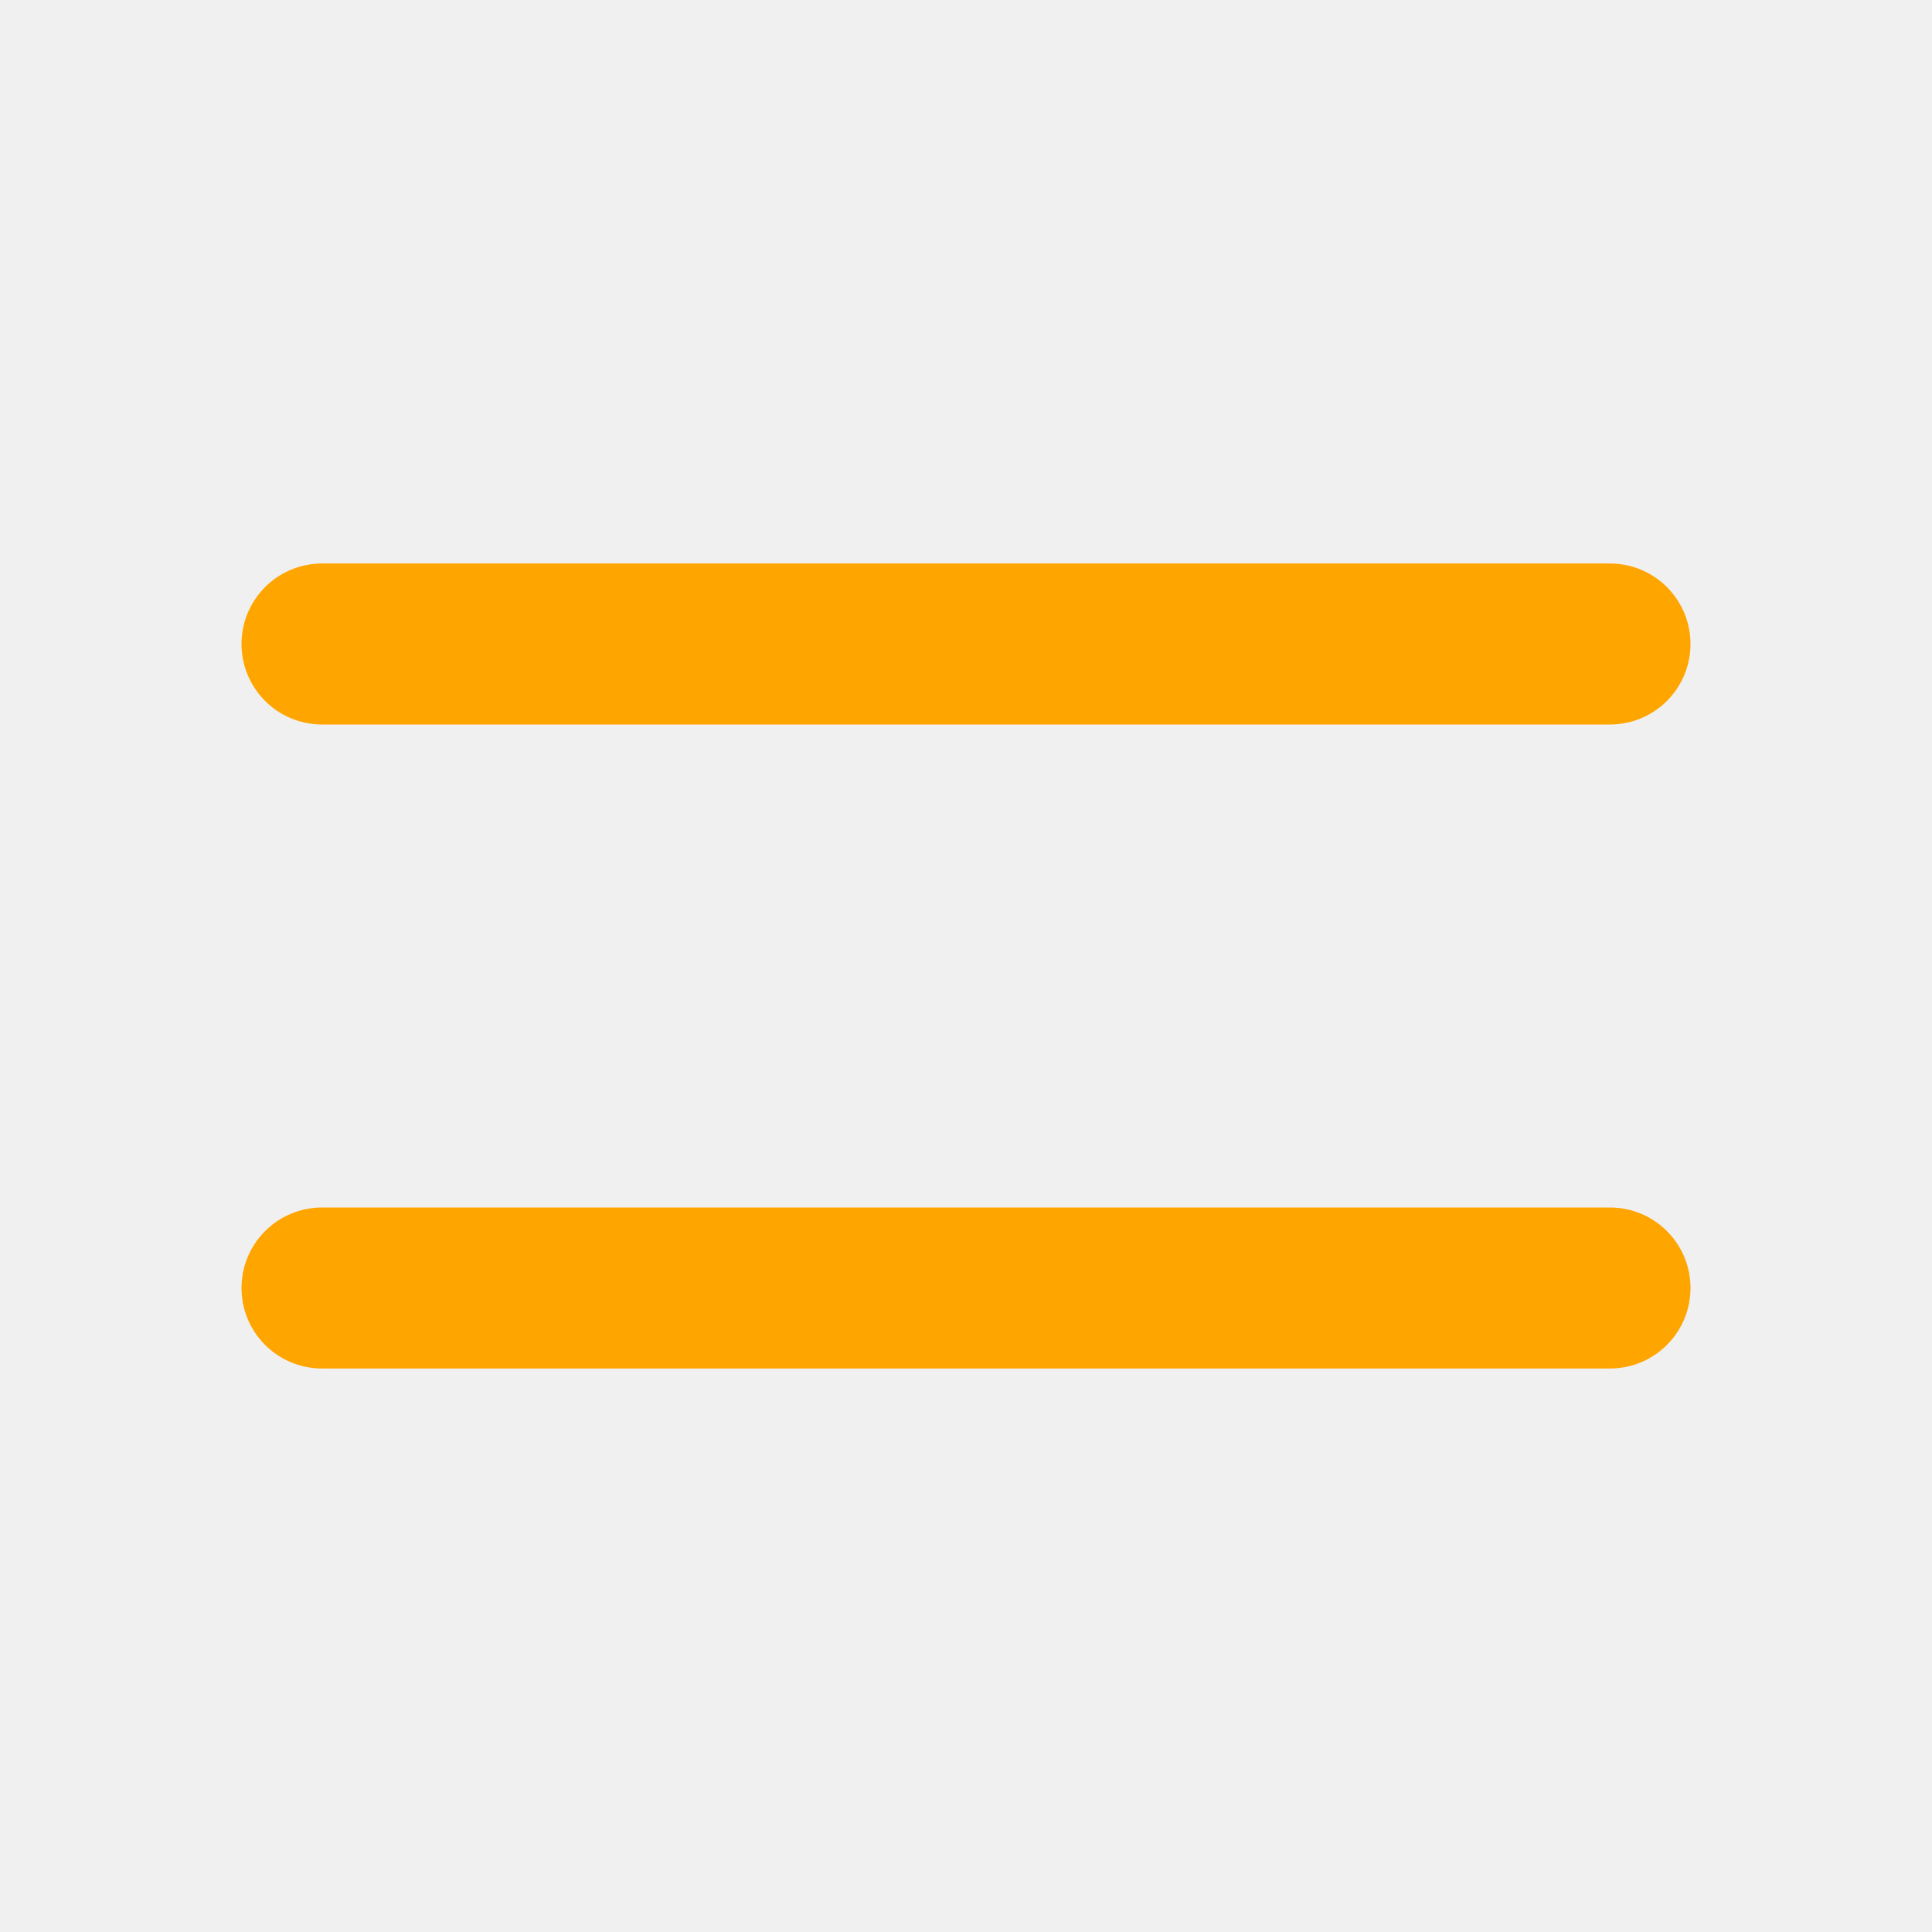
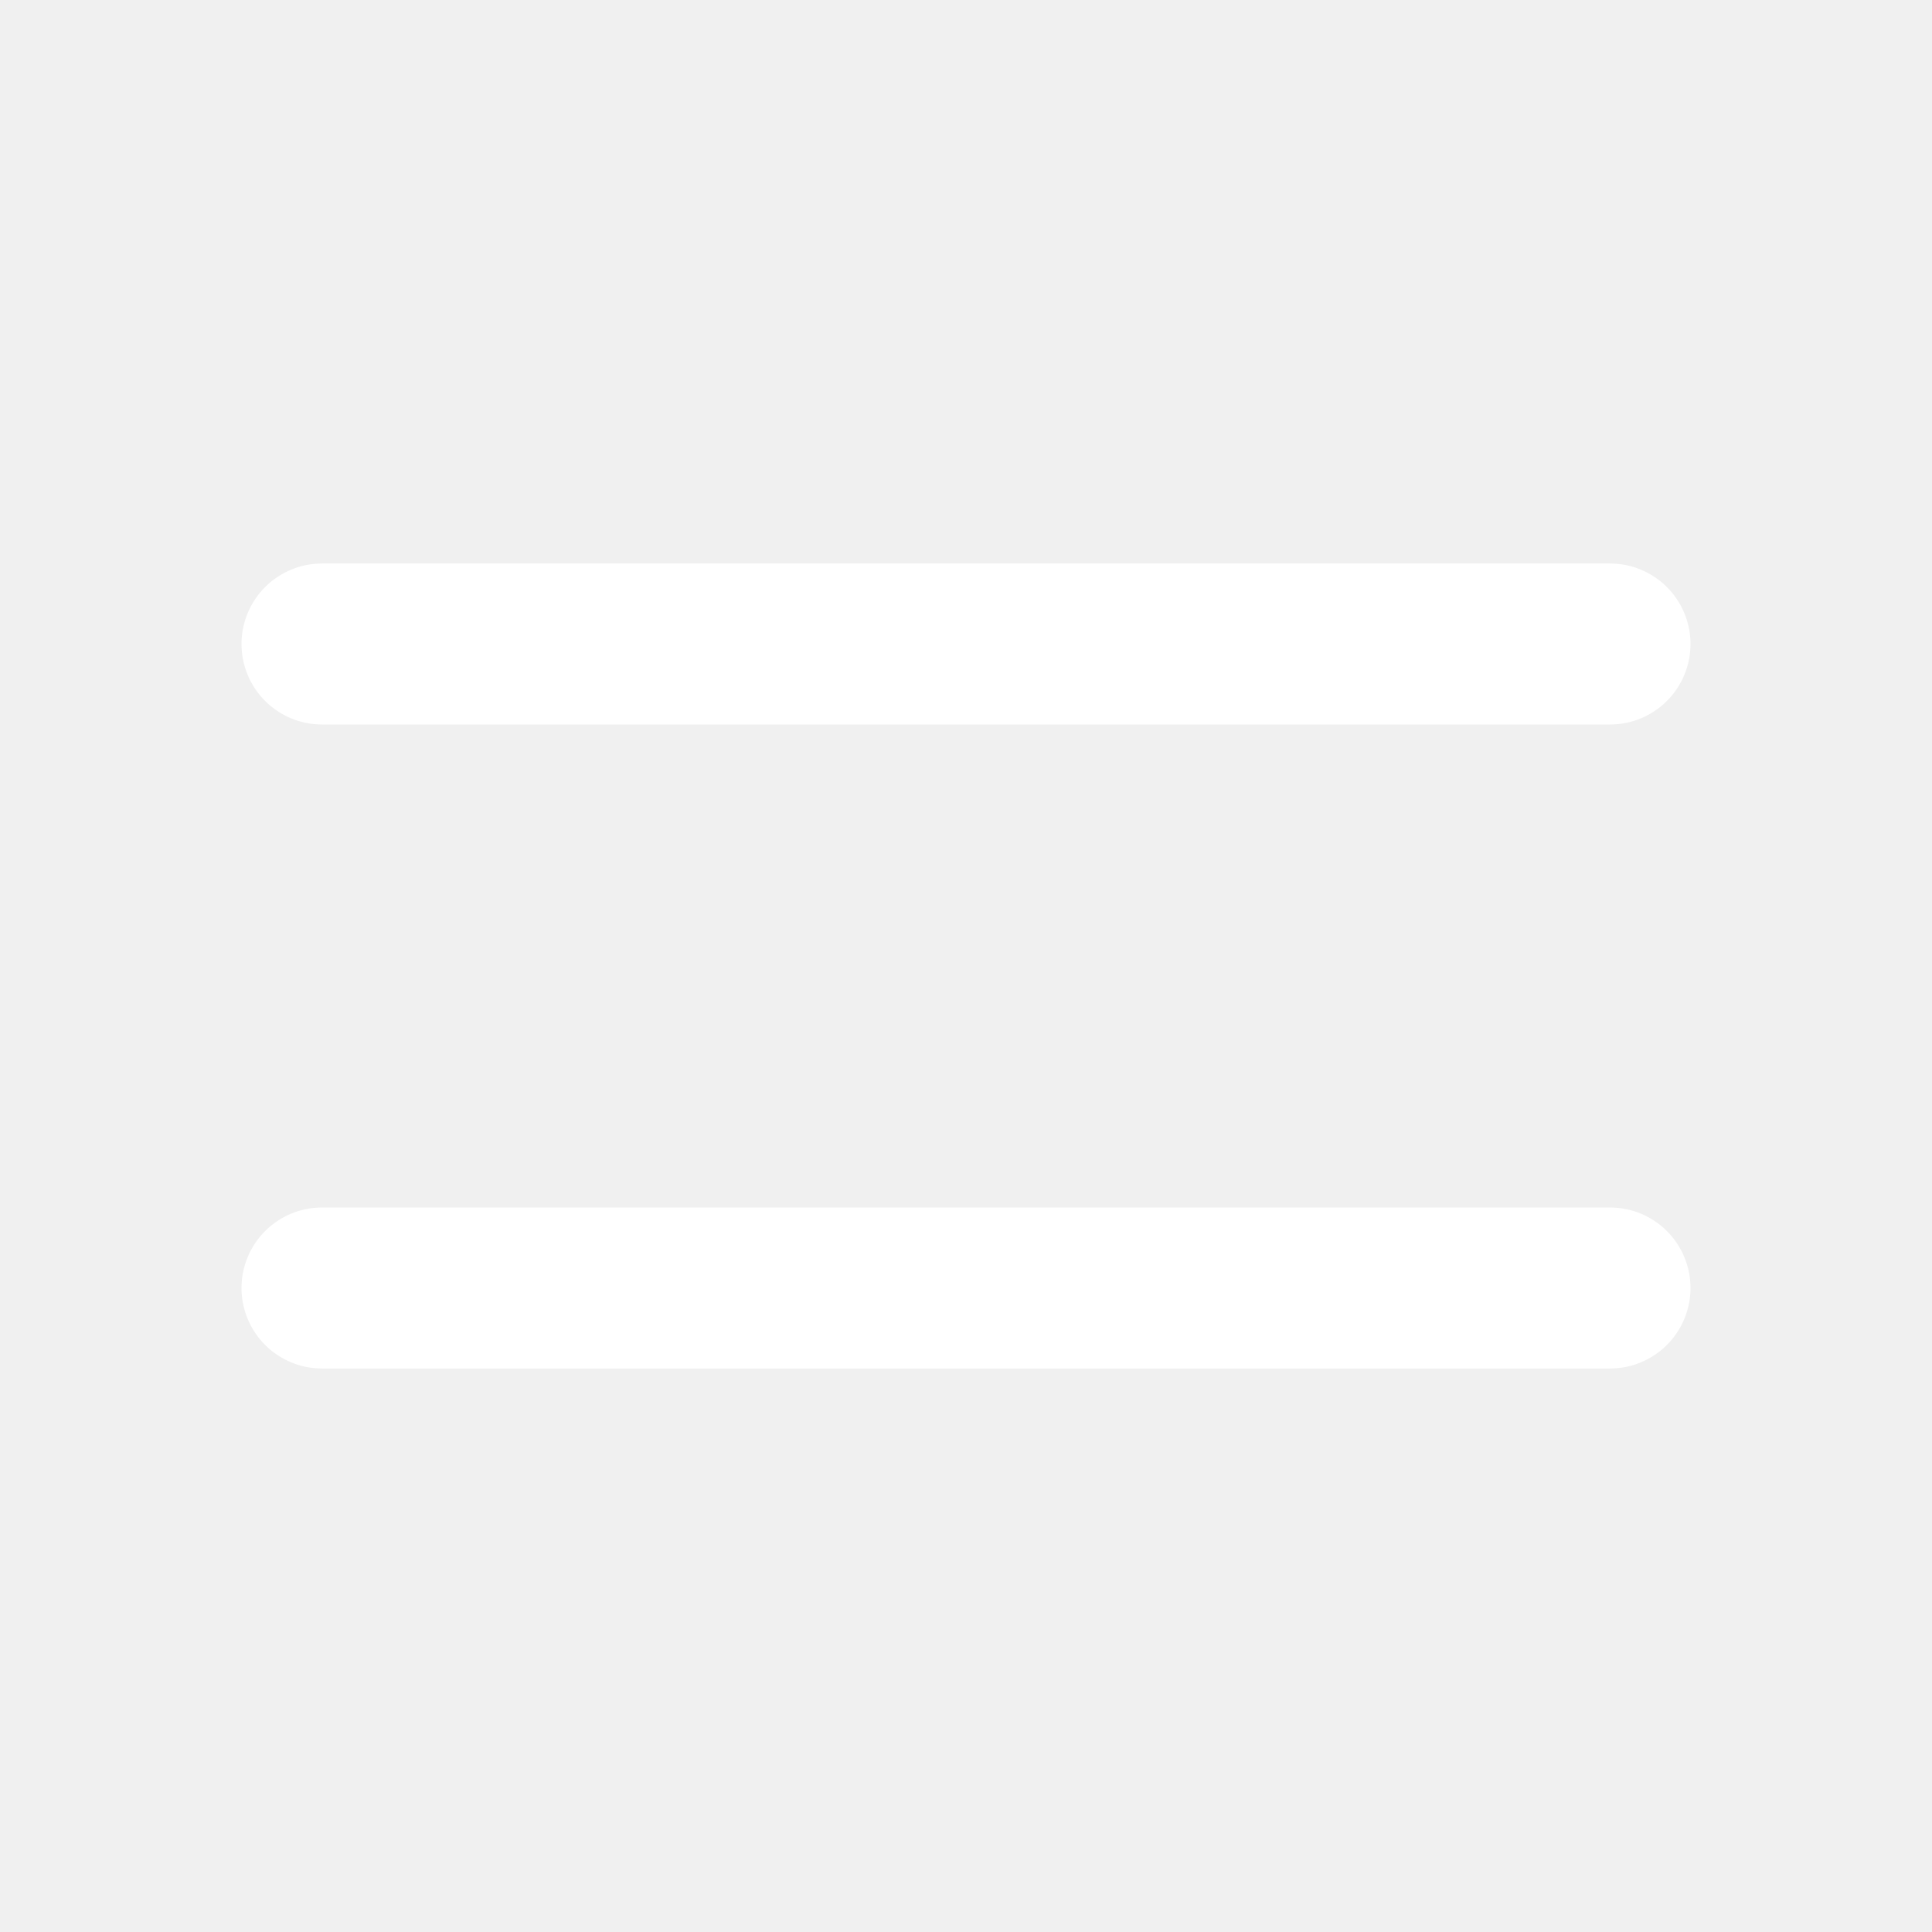
<svg xmlns="http://www.w3.org/2000/svg" class="icon icon-tabler icon-tabler-menu" width="48" height="48" viewBox="0 0 24 24" stroke-width="2" stroke="currentColor" fill="none" stroke-linecap="round" stroke-linejoin="round">
  <path stroke="none" d="M0 0h24v24H0z" fill="none" />
-   <path stroke="orange" d="M4 8l16 0" />
-   <path stroke="orange" d="M4 16l16 0" />
+   <path stroke="white" d="M4 8l16 0" />
+   <path stroke="white" d="M4 16l16 0" />
</svg>
